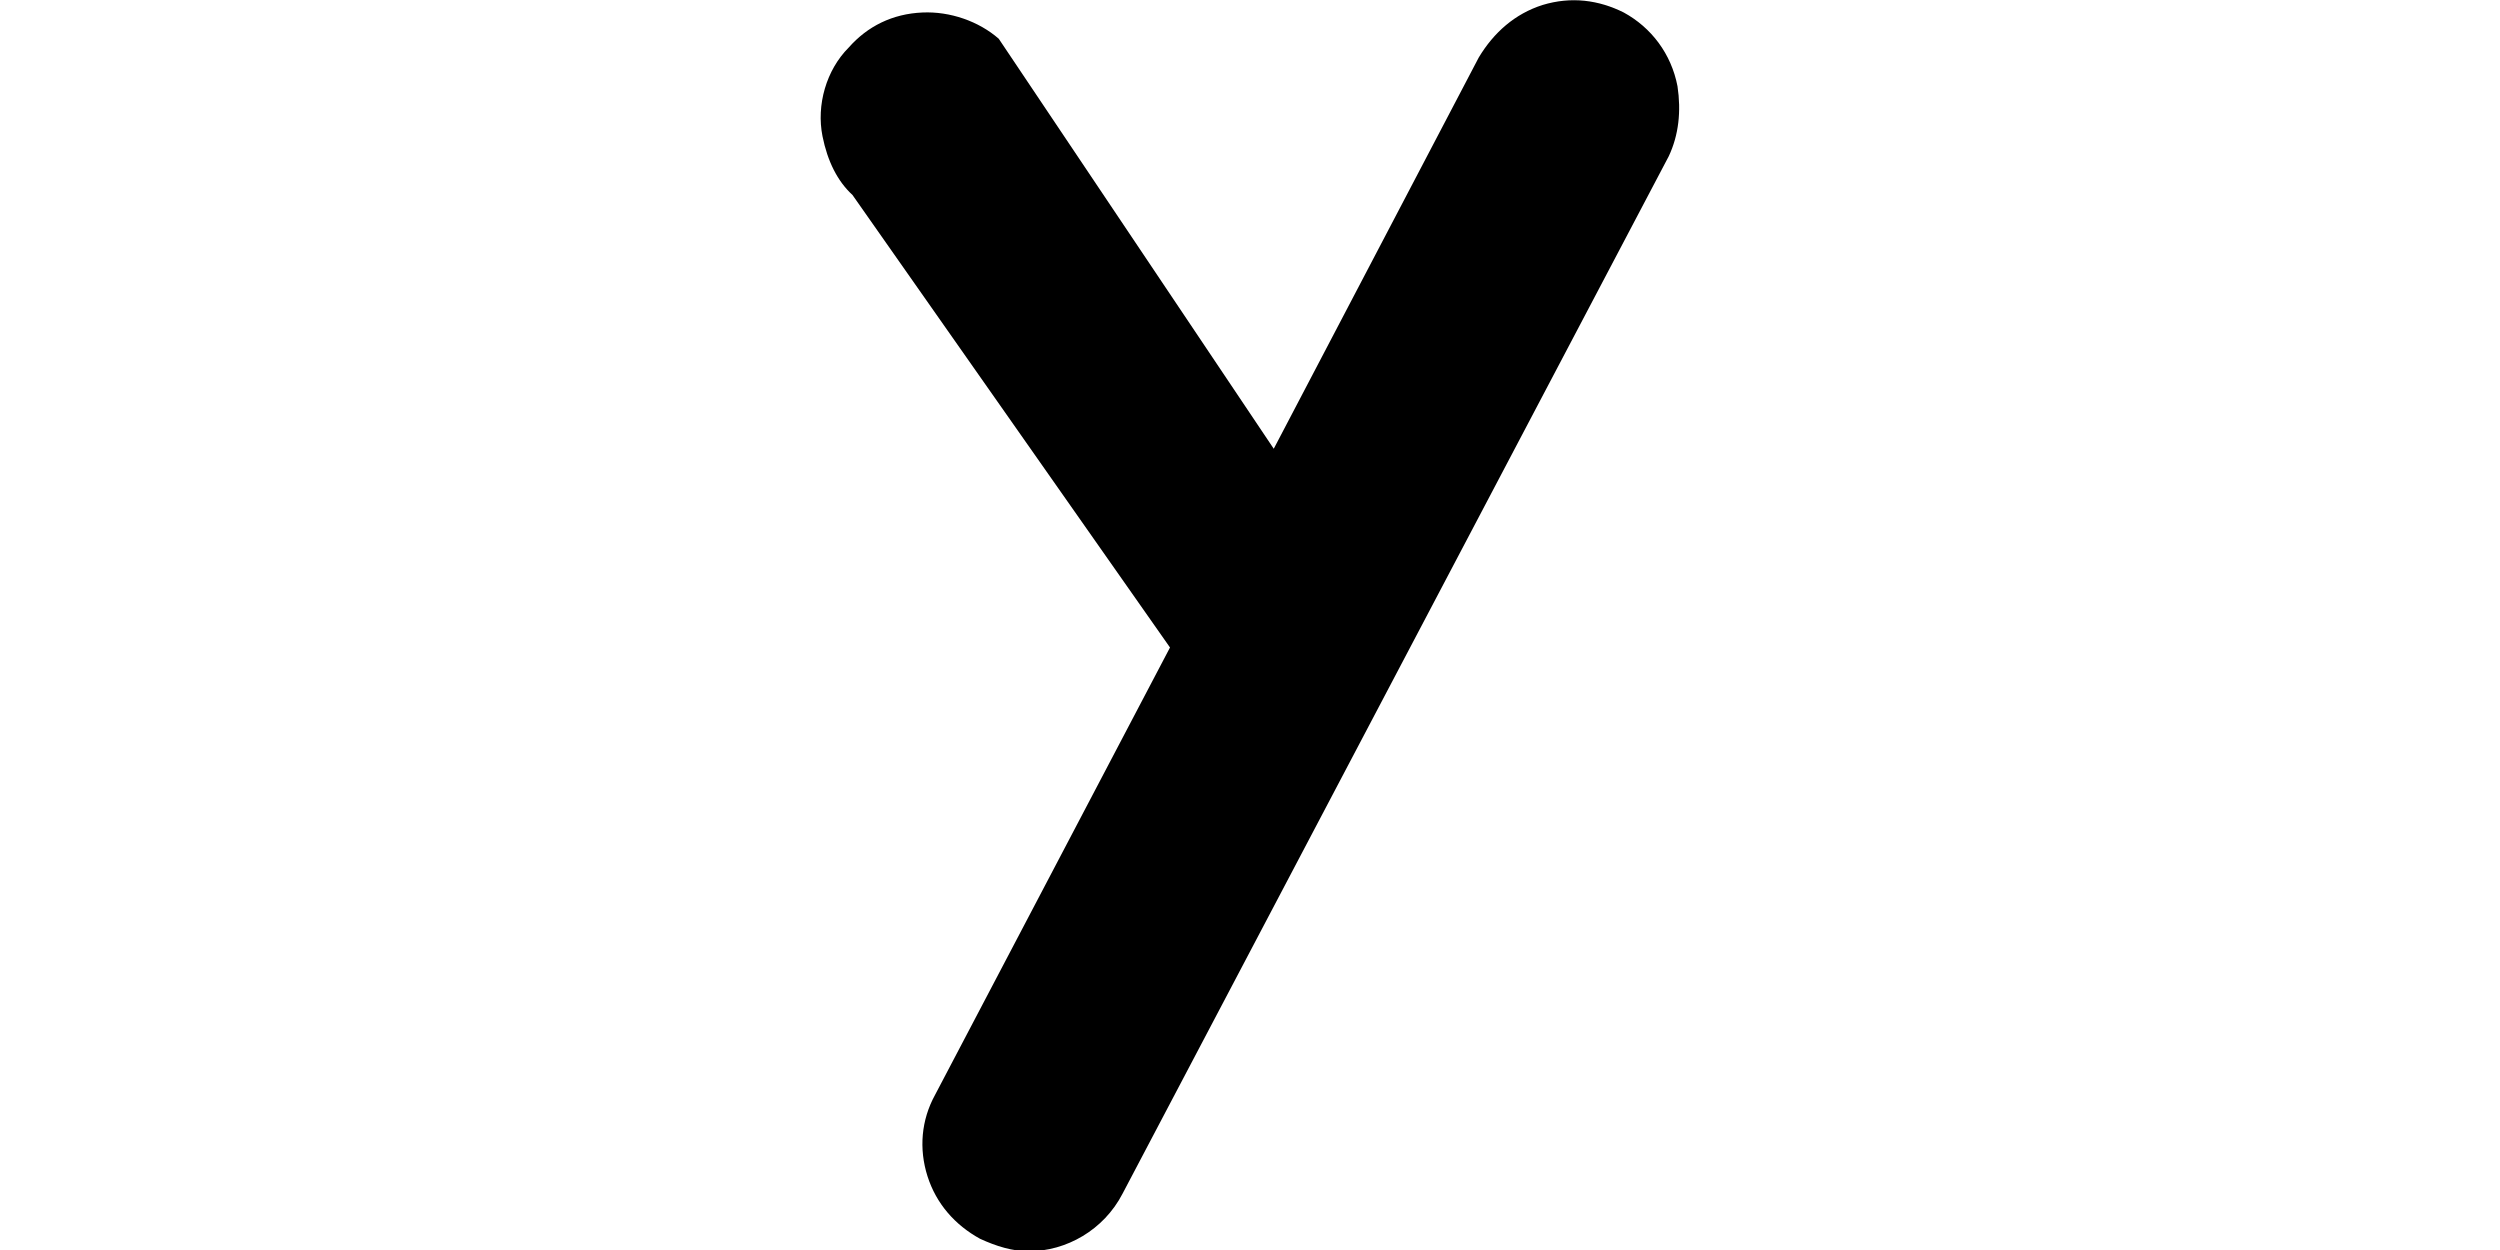
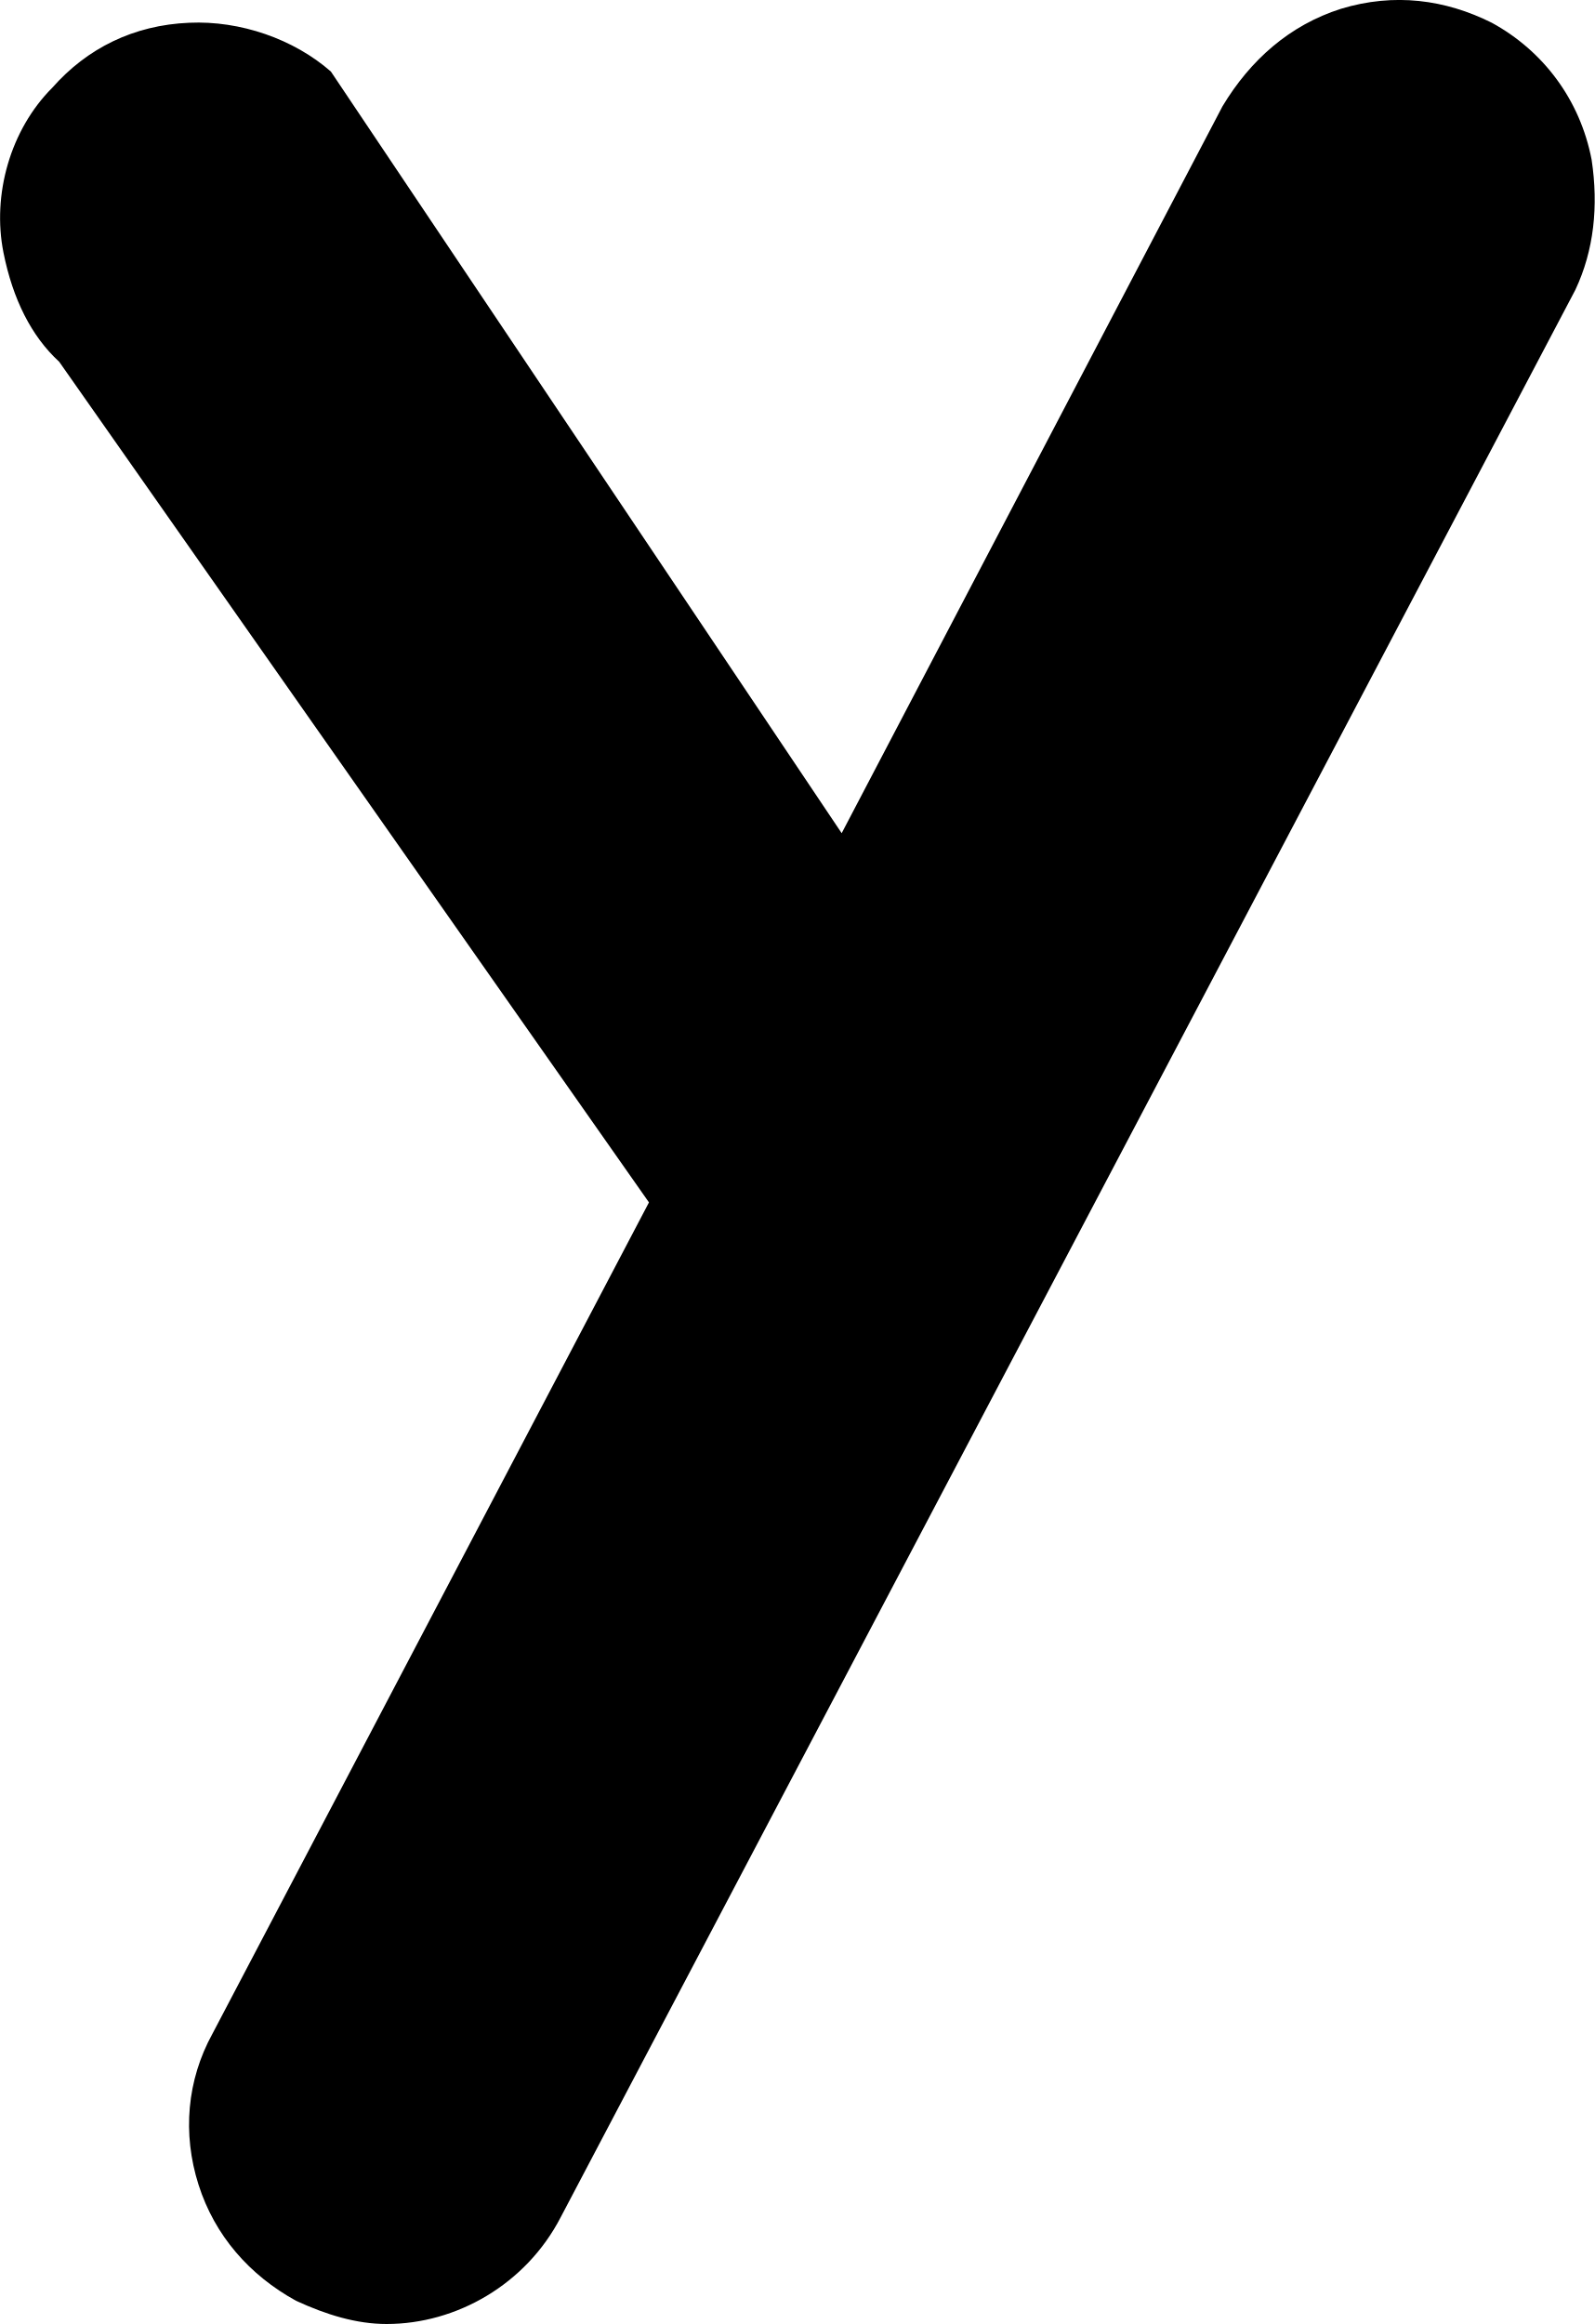
- <svg xmlns="http://www.w3.org/2000/svg" version="1.1" id="Layer_2_00000036951422526102851260000004291154564078807997_" viewBox="-40.0 0.0 200.0 100.0" style="style=&quot;enable-background:new 0 0 200.0 100.0&quot;" width="200.0" height="100.0">
+ <svg xmlns="http://www.w3.org/2000/svg" version="1.1" id="Layer_2_00000036951422526102851260000004291154564078807997_" style="style=&quot;enable-background:new 0 0 200.0 100.0&quot;" viewBox="25.65 0.02 68.68 100.08">
  <g id="Layer_1-2">
    <path fill="#00000" d="M93.5,12.5l-43.7,83c-1.5,2.9-4.5,4.6-7.5,4.6c-1.3,0-2.6-0.4-3.9-1c-2-1.1-3.5-2.8-4.2-5s-0.5-4.5,0.6-6.5   l18.8-35.8L28.2,15.6c-1.2-1.1-2-2.7-2.4-4.7c-0.5-2.5,0.3-5.3,2.1-7.1c1.5-1.7,3.5-2.7,5.9-2.8c2.2-0.1,4.5,0.7,6.1,2.1l22,32.8   L78.3,4.6c1.2-2,2.9-3.5,5.1-4.2C85.7-0.3,87.9,0,89.9,1c2.2,1.2,3.8,3.3,4.3,5.9C94.5,8.9,94.3,10.8,93.5,12.5z" />
  </g>
</svg>
